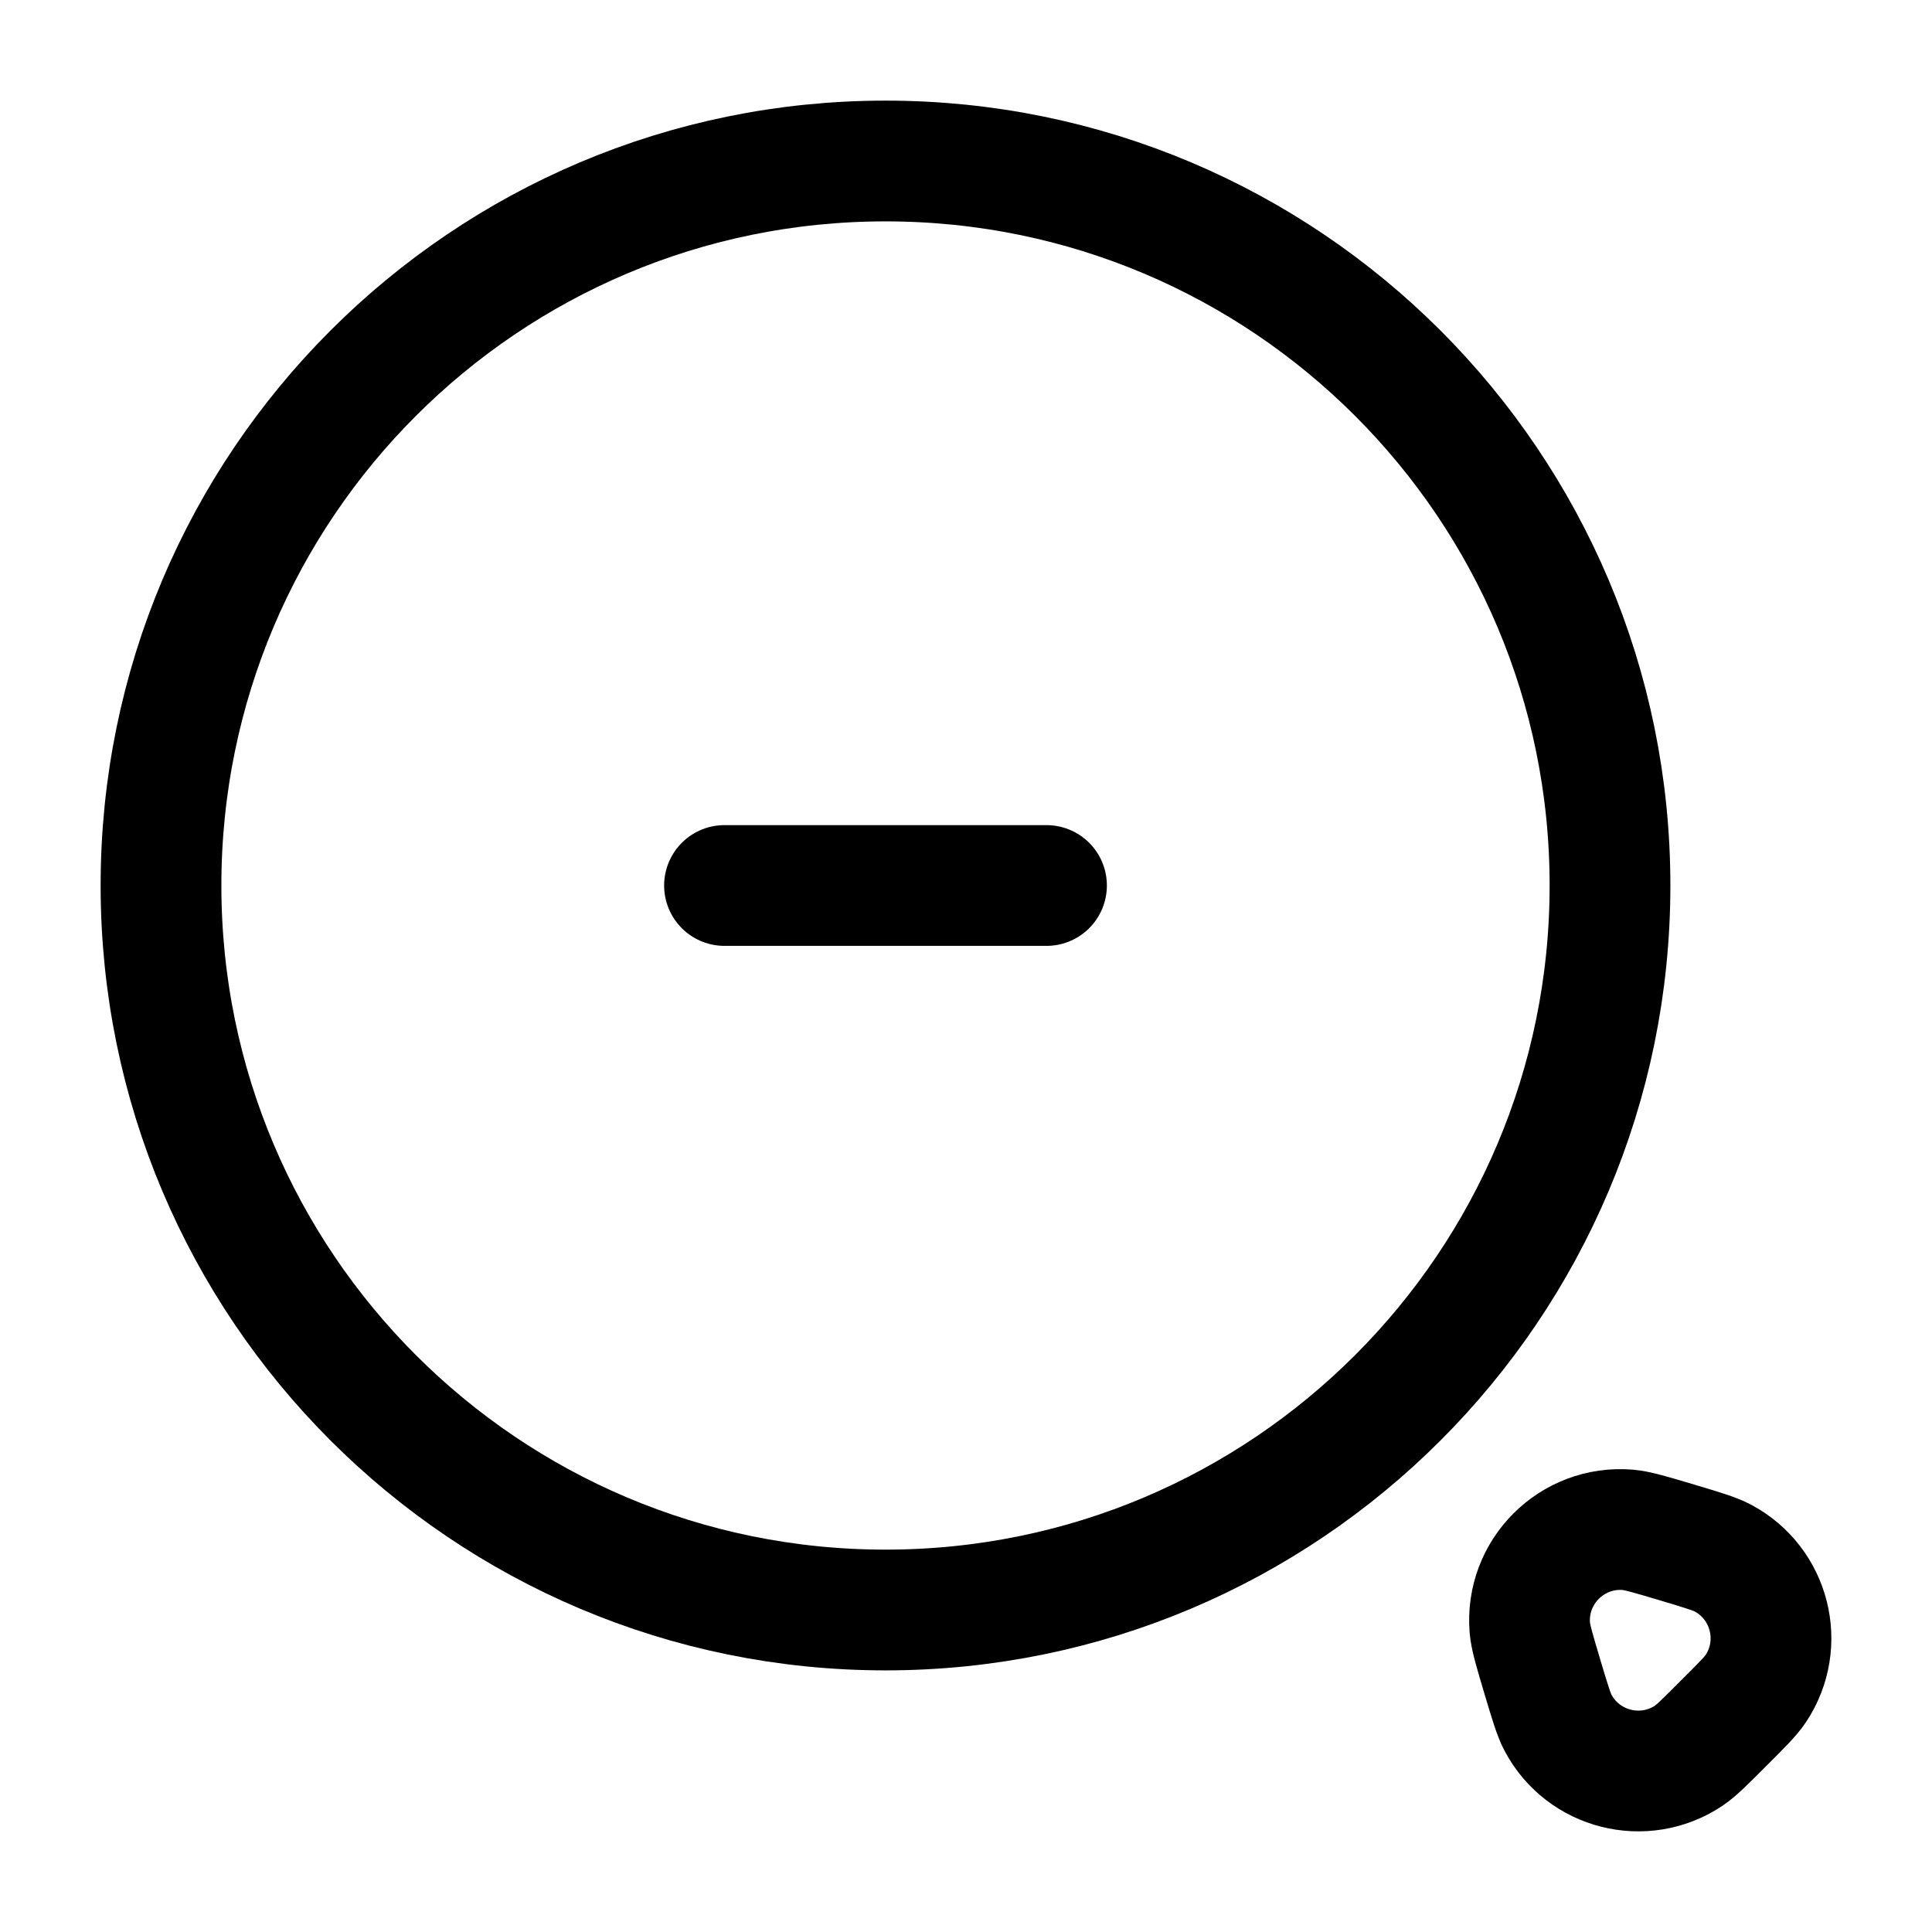
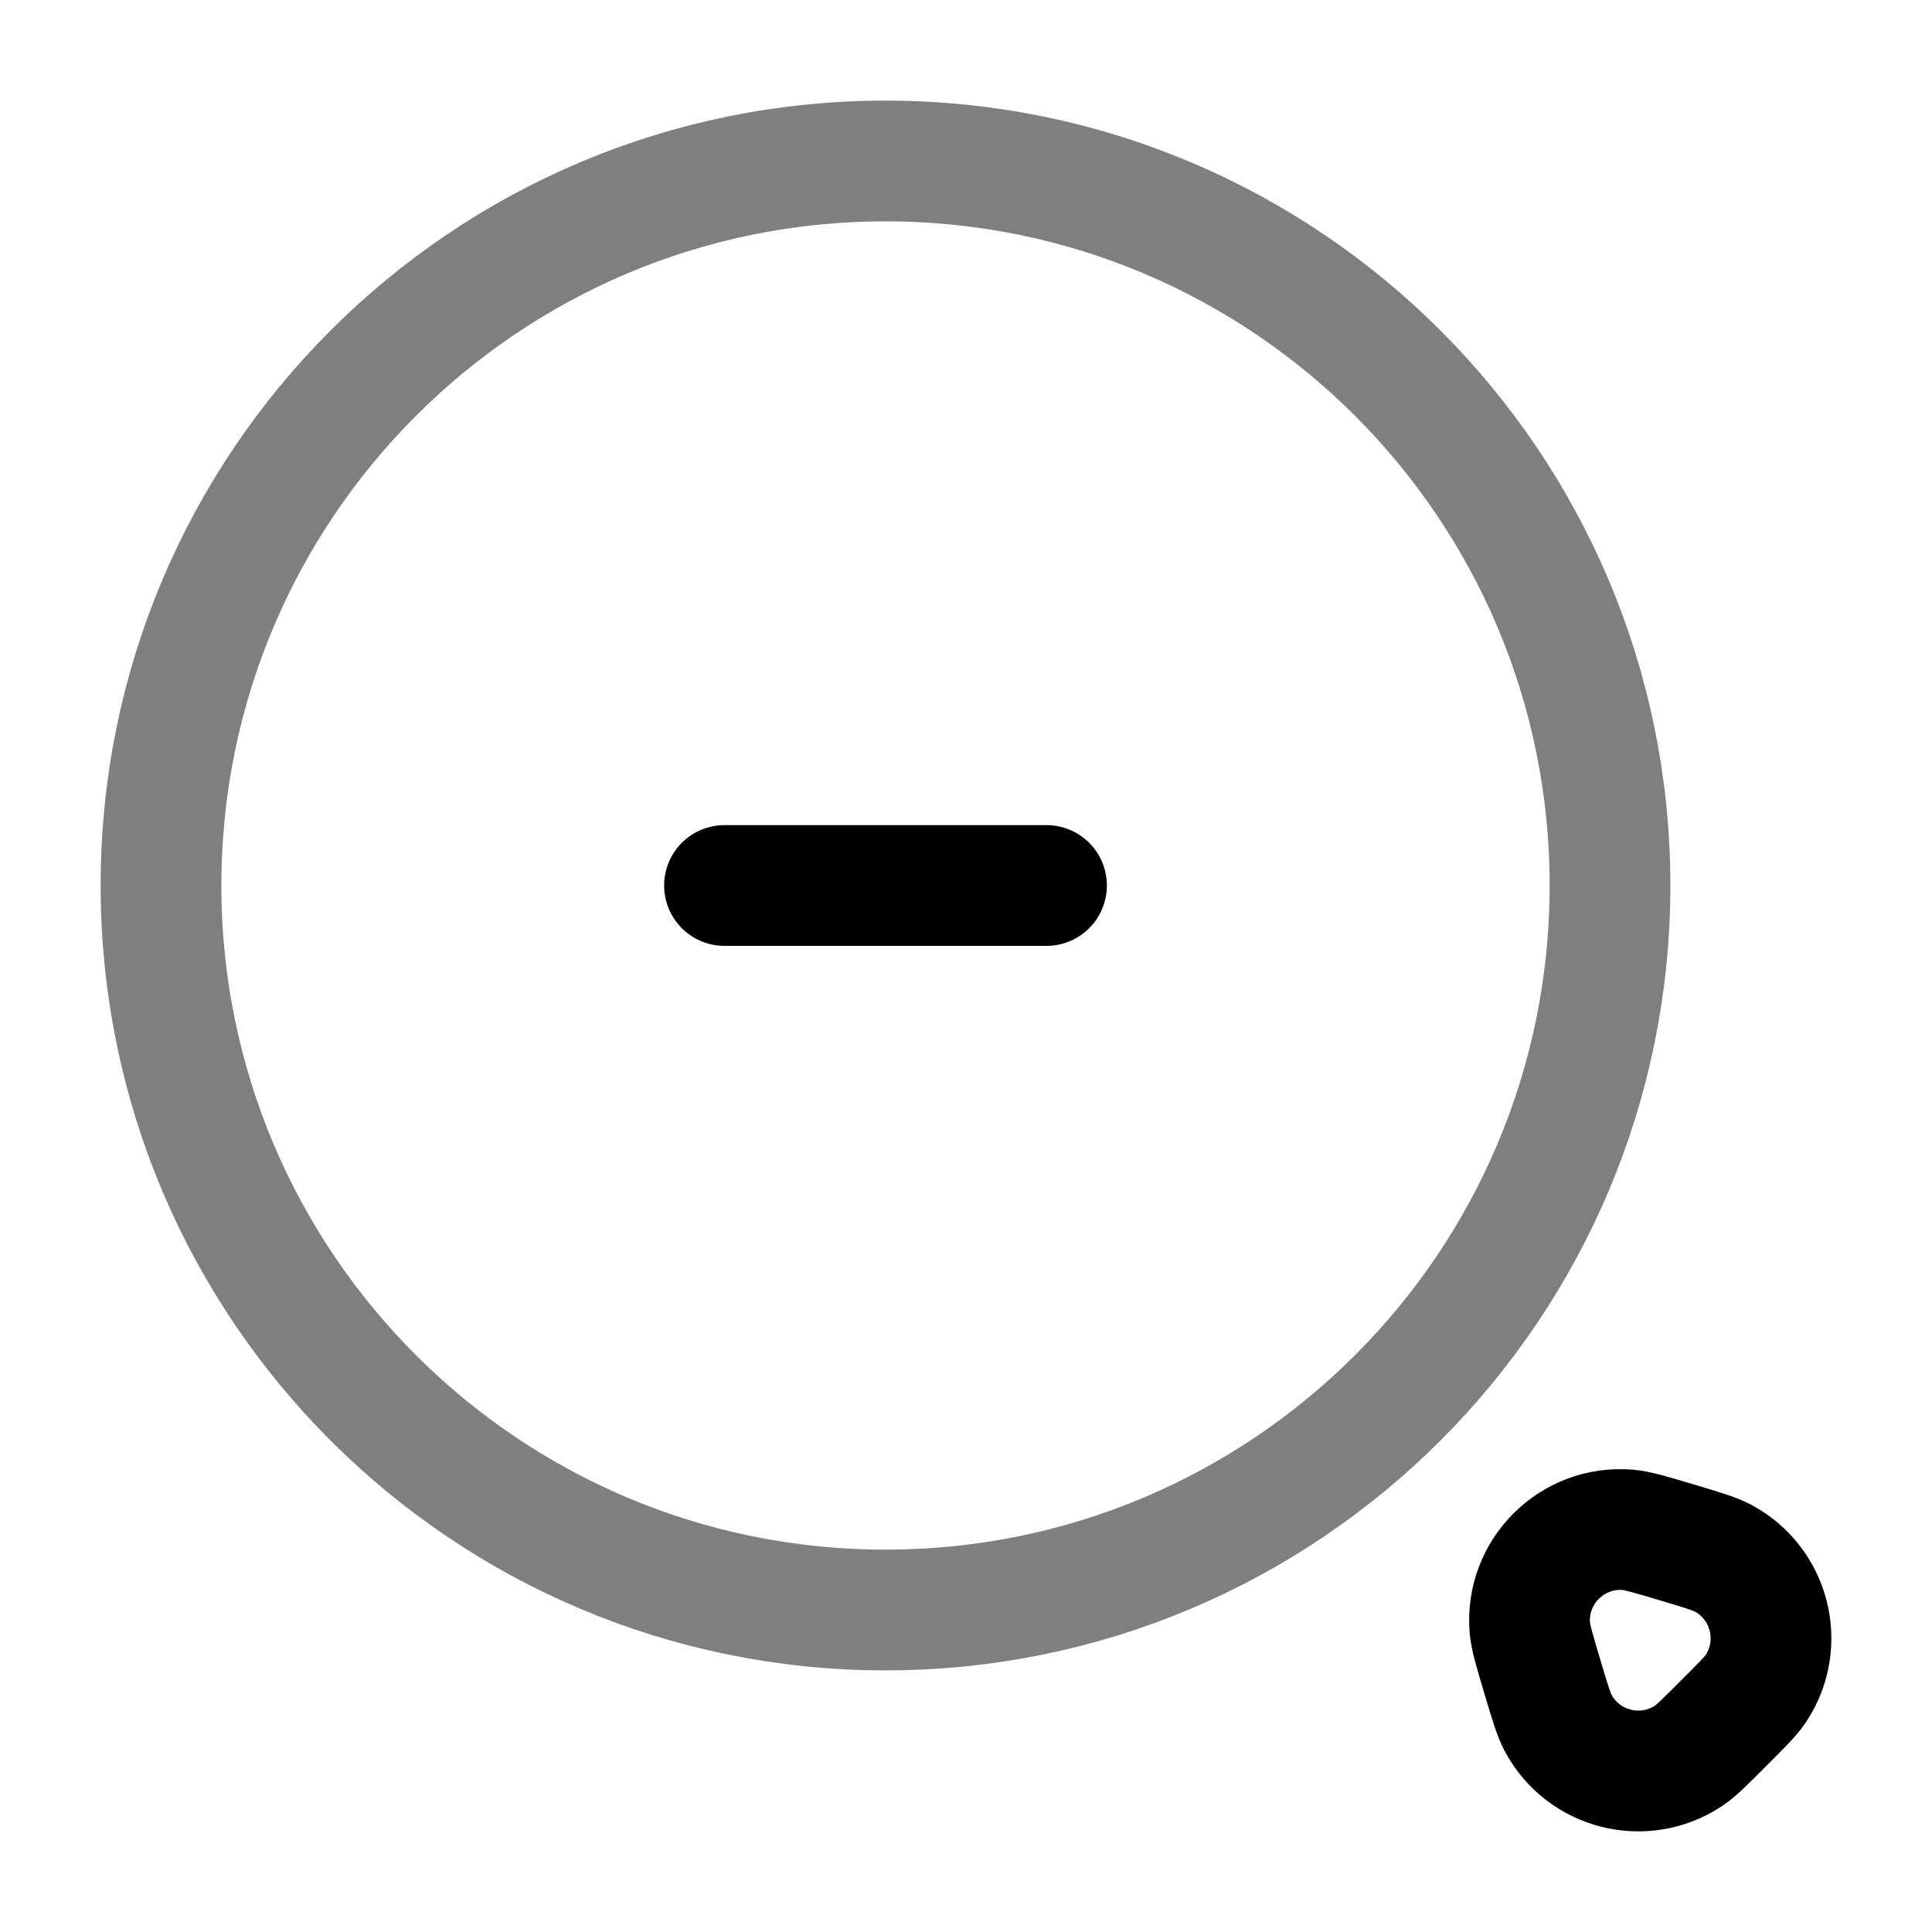
<svg xmlns="http://www.w3.org/2000/svg" width="24" height="24" viewBox="0 0 24 24" fill="none">
-   <circle cx="11" cy="11" r="9" stroke="currentColor" stroke-width="1.5" />
+   <circle cx="11" cy="11" r="9" stroke="currentColor" stroke-width="1.5" opacity="0.5" />
  <path d="M9 11H11H13" stroke="currentColor" stroke-width="1.5" stroke-linecap="round" />
  <path d="M21.812 20.975C21.749 21.07 21.636 21.183 21.409 21.409C21.183 21.636 21.07 21.749 20.975 21.812C20.42 22.179 19.67 21.99 19.356 21.404C19.302 21.303 19.256 21.15 19.164 20.843C19.064 20.508 19.014 20.34 19.004 20.222C18.947 19.527 19.527 18.947 20.222 19.004C20.34 19.014 20.508 19.064 20.843 19.164C21.15 19.256 21.303 19.302 21.404 19.356C21.99 19.67 22.179 20.42 21.812 20.975Z" stroke="currentColor" stroke-width="1.5" stroke-linecap="round" />
</svg>
